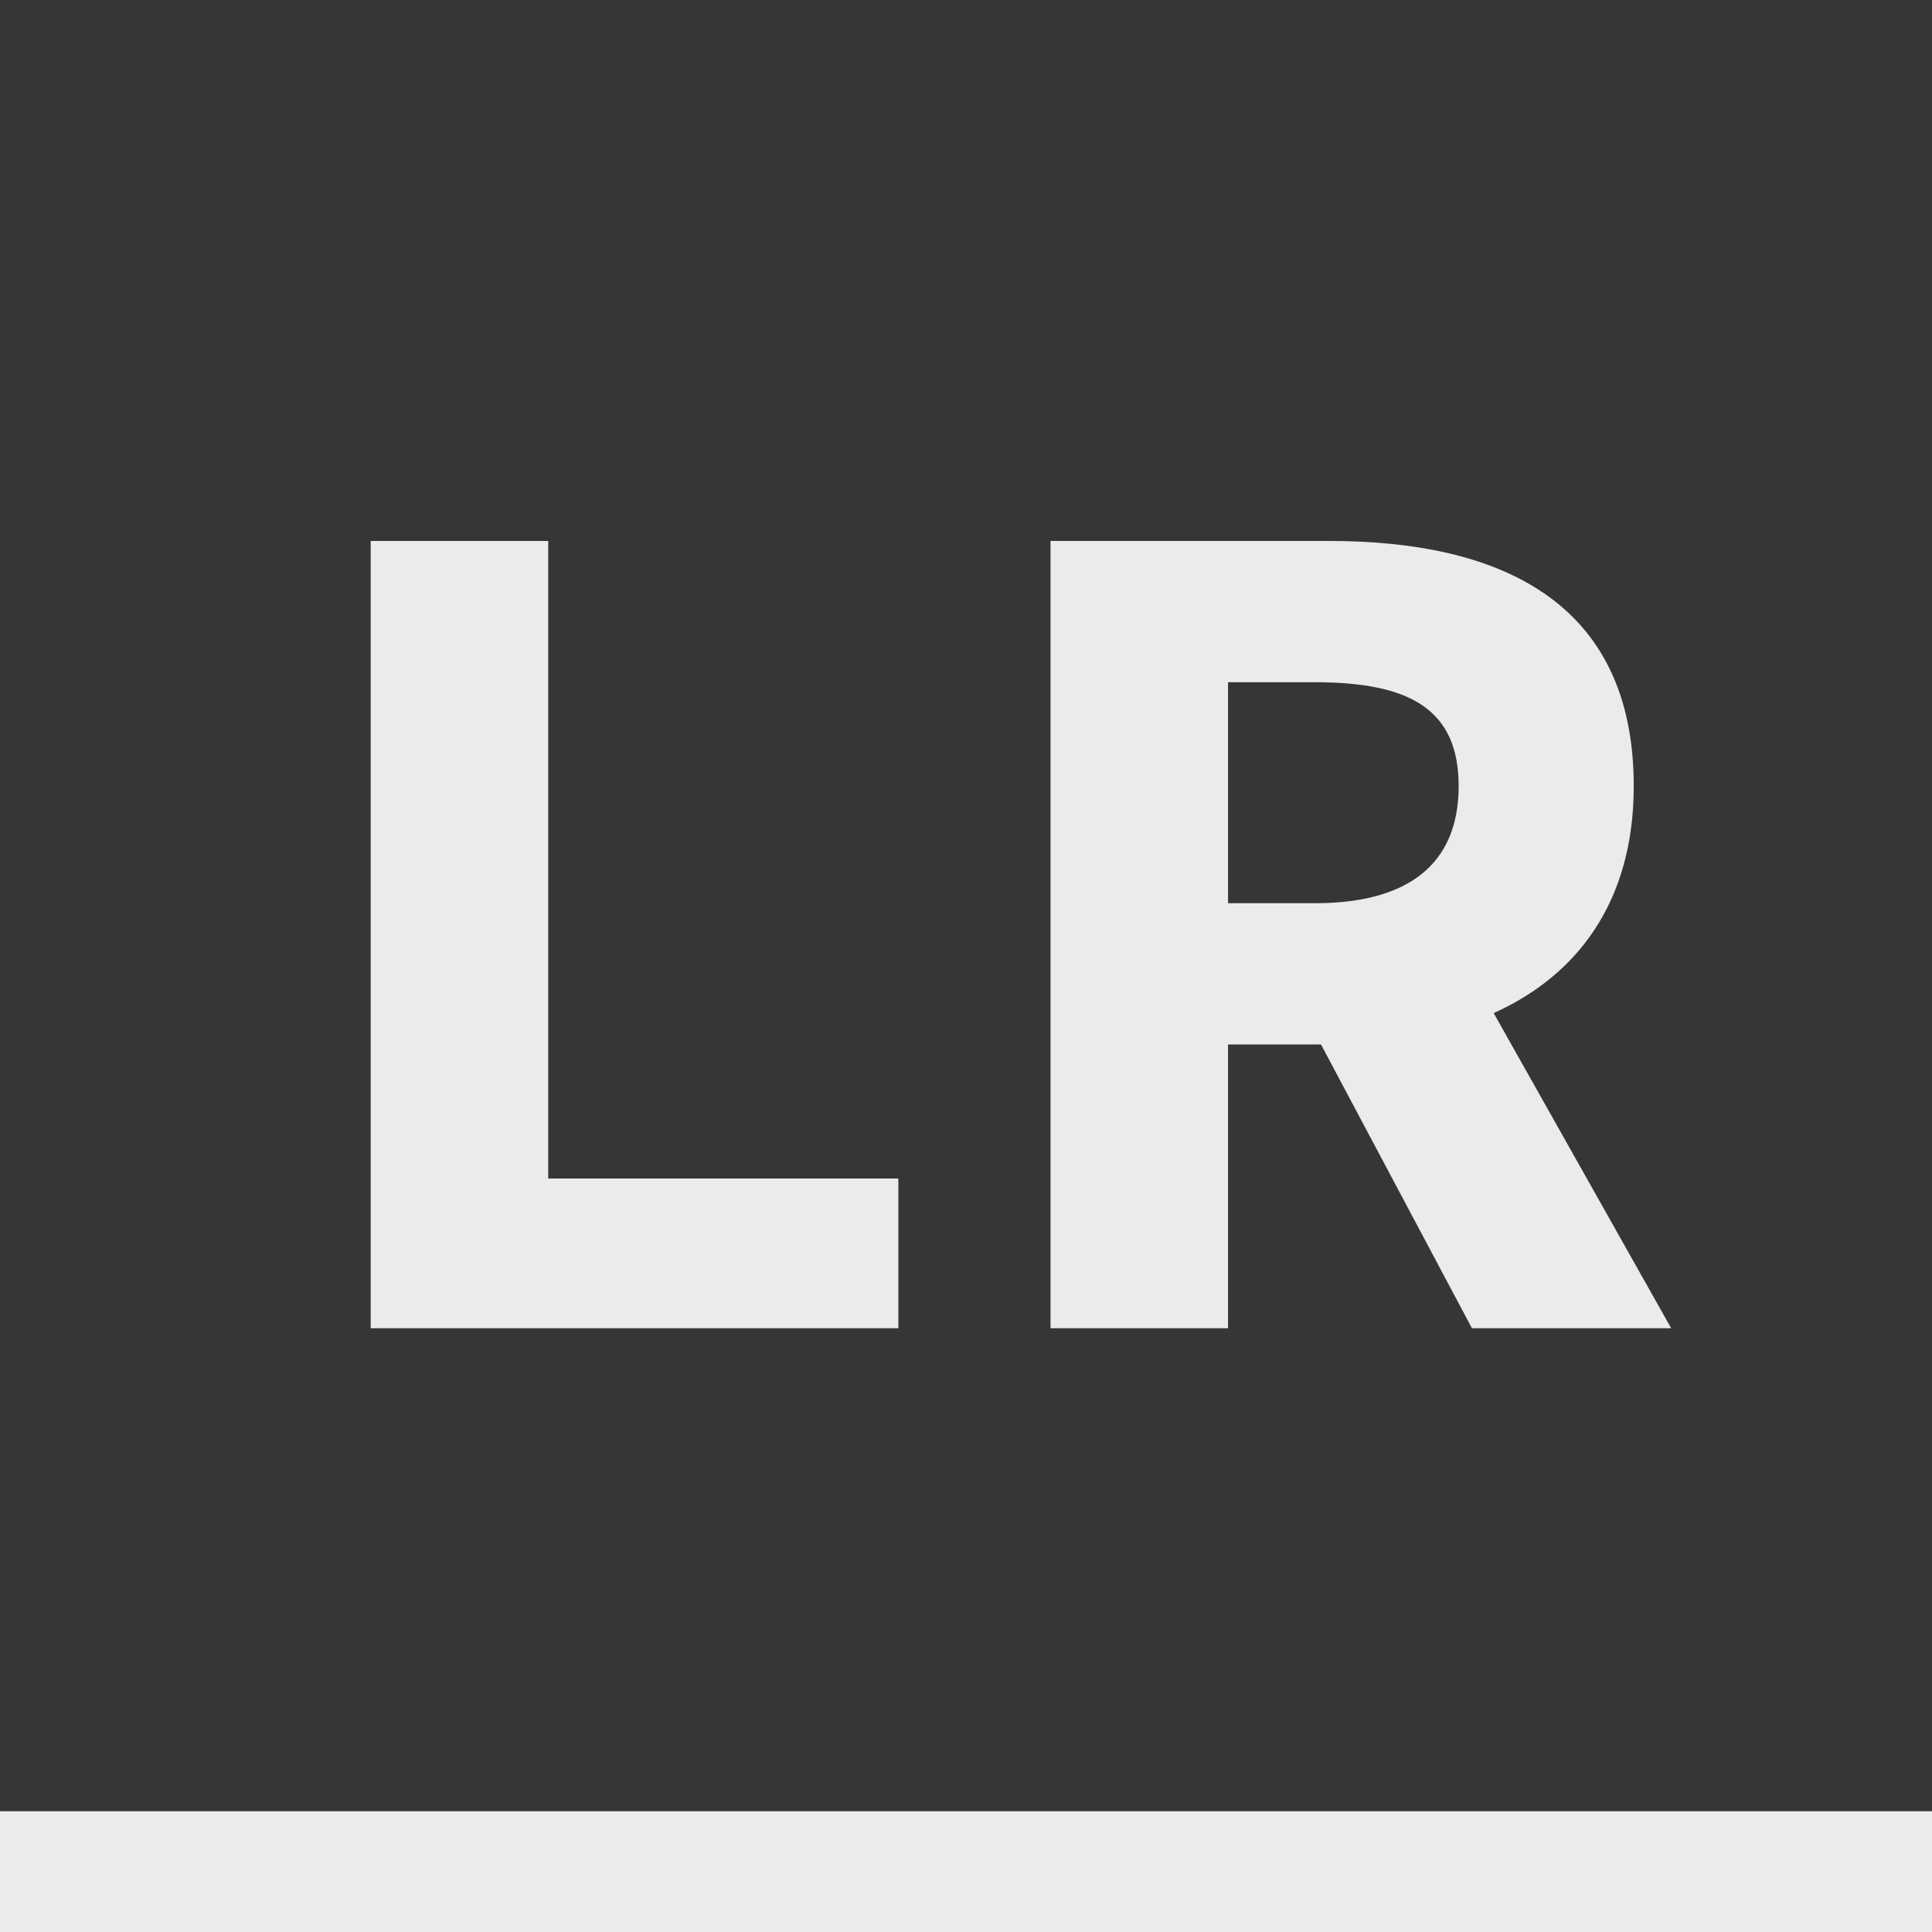
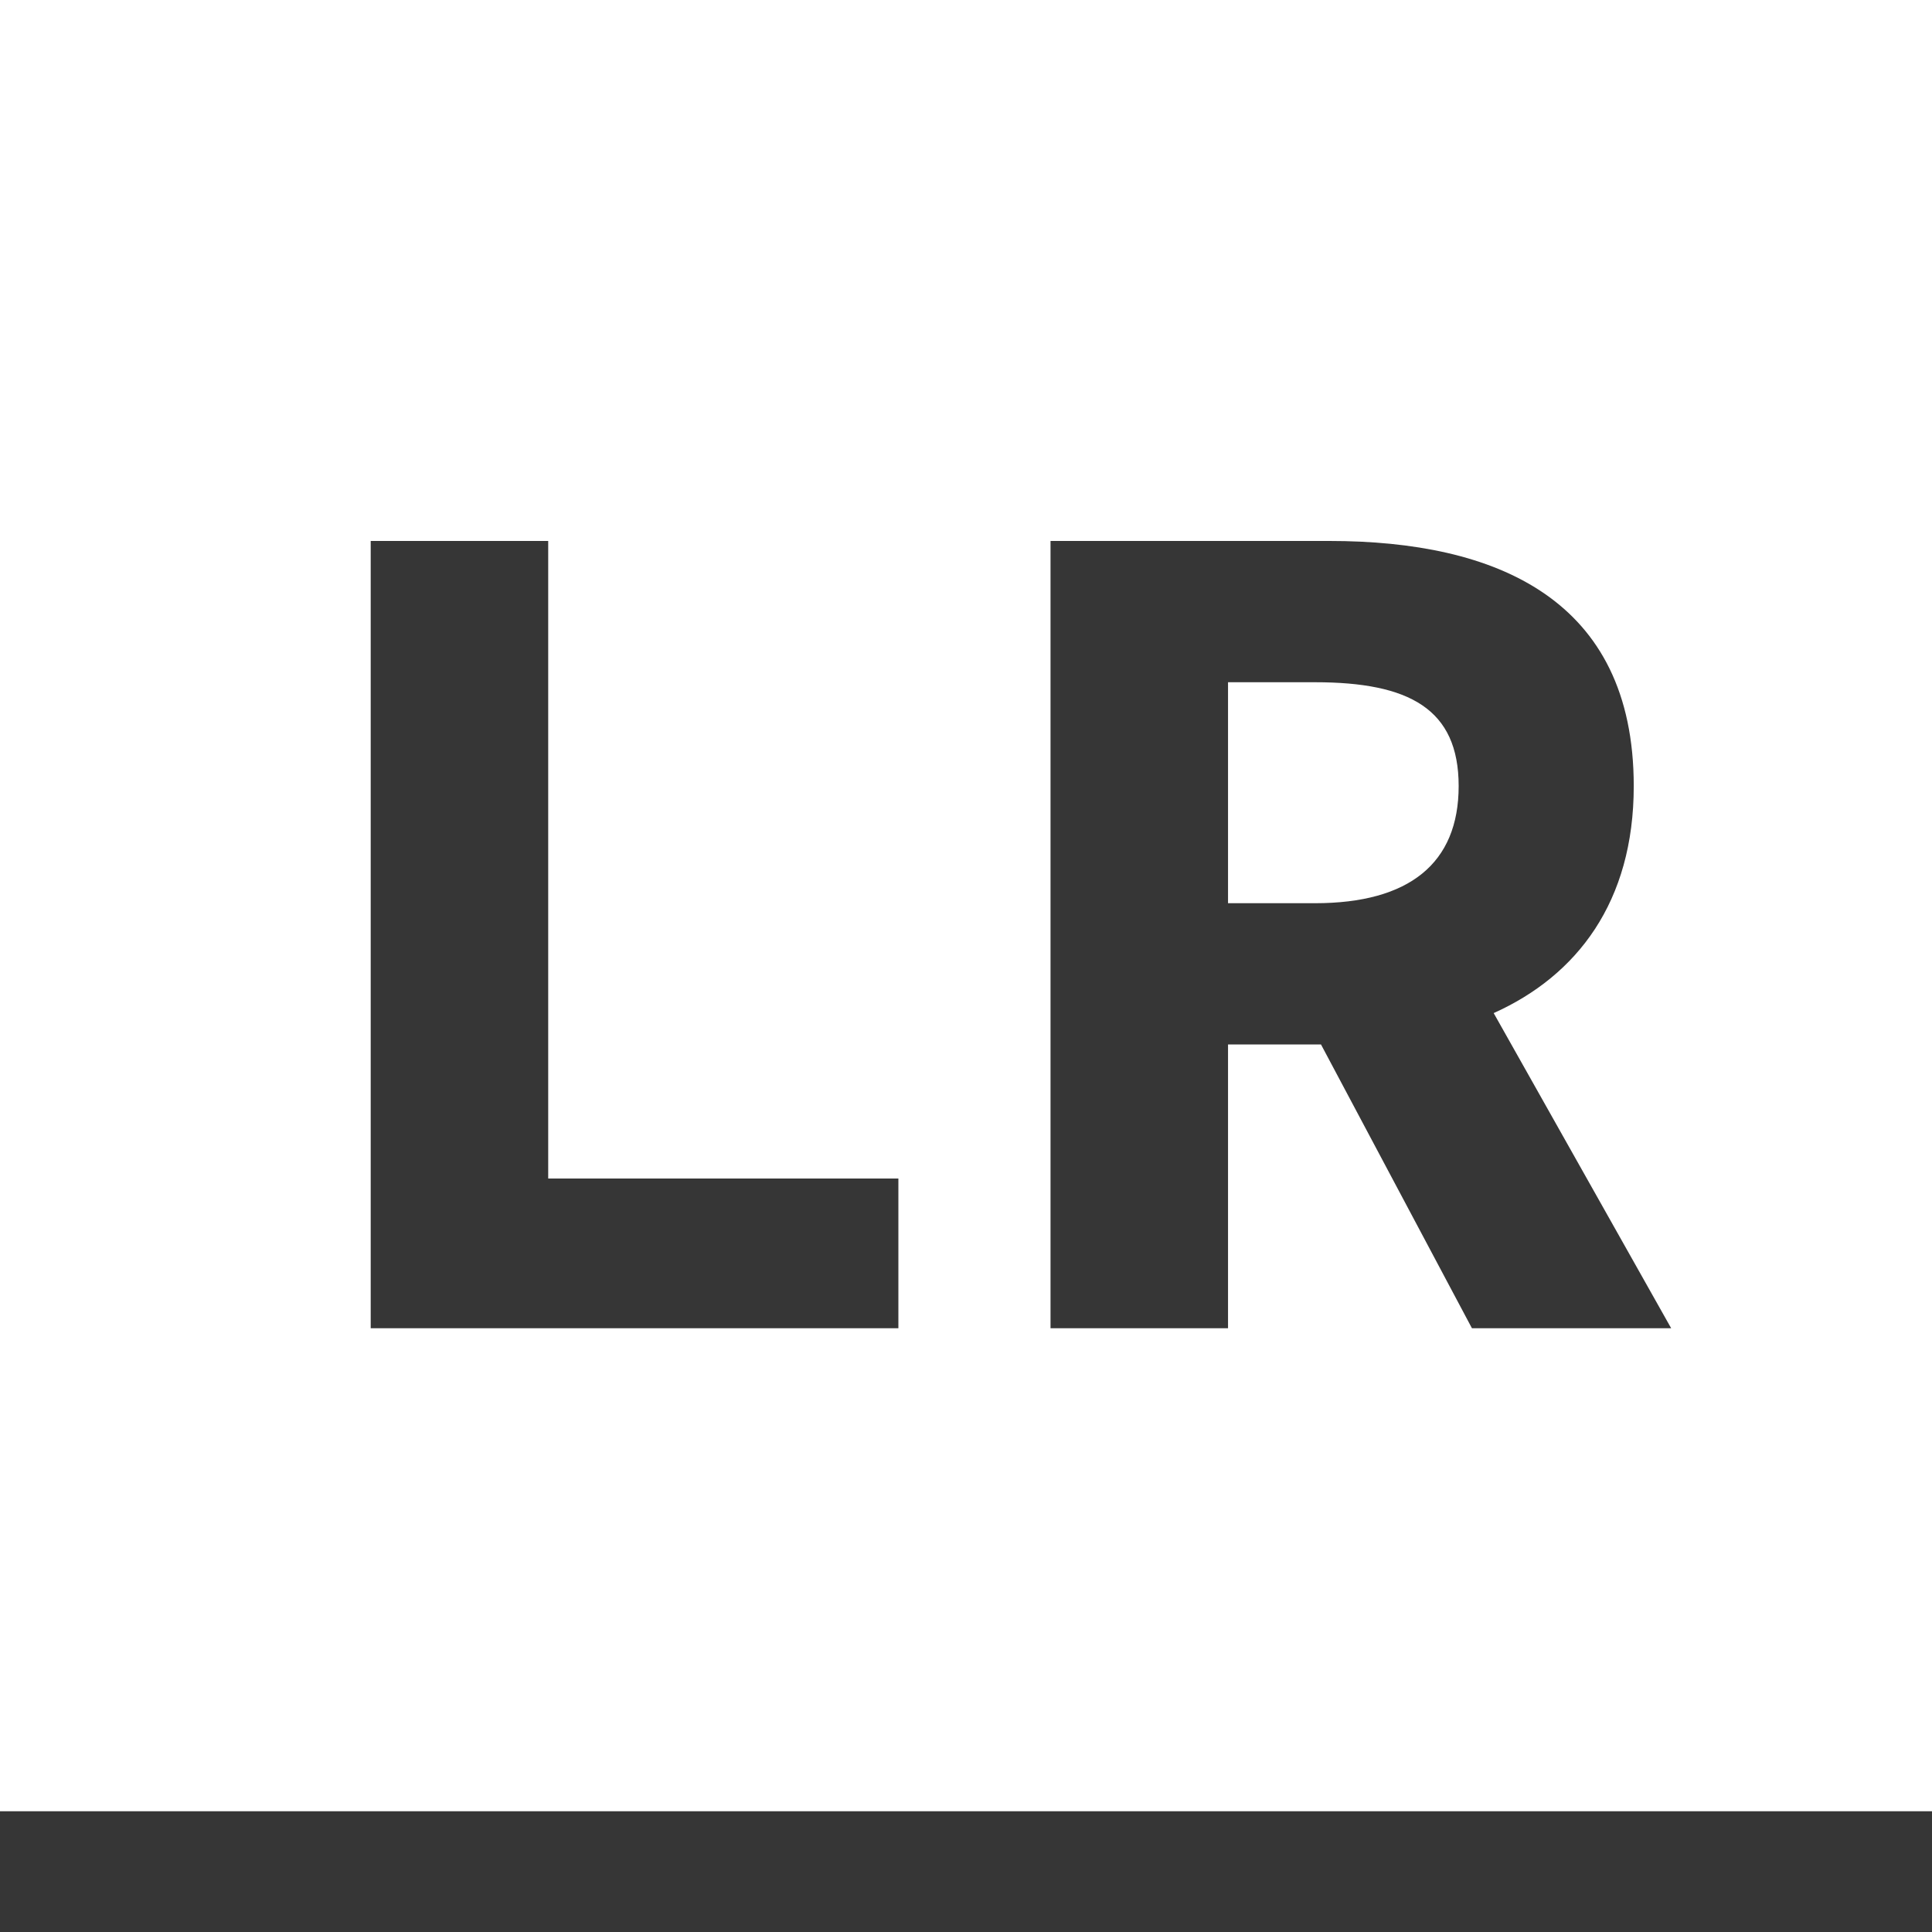
<svg xmlns="http://www.w3.org/2000/svg" width="16" height="16" viewBox="0 0 16 16">
-   <g fill="none" fill-rule="evenodd">
-     <path fill="#363636" d="m0 0h16v16h-16z" />
-     <g fill="#ebebeb">
-       <path fill-rule="nonzero" d="m7.44 11v-1.24h-2.9v-5.28h-1.47v6.52zm2.73 0v-2.35h.77l1.25 2.35h1.65l-1.47-2.61c.69-.31 1.16-.92 1.16-1.88 0-1.55-1.14-2.03-2.52-2.03h-2.31v6.52zm.72-3.52h-.72v-1.83h.72c.78 0 1.19.22 1.19.86s-.41.97-1.19.97z" />
-       <path d="m0 15h16v1h-16z" />
-     </g>
+   <style>
+     g {fill: #363636;}
+     @media (prefers-color-scheme: dark) {
+       g {fill: #ebebeb;}
+     }
+   </style>
+   <g fill-rule="evenodd">
+     <path fill-rule="nonzero" d="m7.44 11v-1.24h-2.9v-5.28h-1.47v6.52zm2.73 0v-2.35h.77l1.25 2.35h1.65l-1.47-2.61c.69-.31 1.16-.92 1.16-1.88 0-1.55-1.14-2.03-2.52-2.03h-2.31v6.52zm.72-3.52h-.72v-1.83h.72c.78 0 1.19.22 1.19.86s-.41.97-1.19.97z" />
+     <path d="m0 15h16v1h-16z" />
  </g>
</svg>
